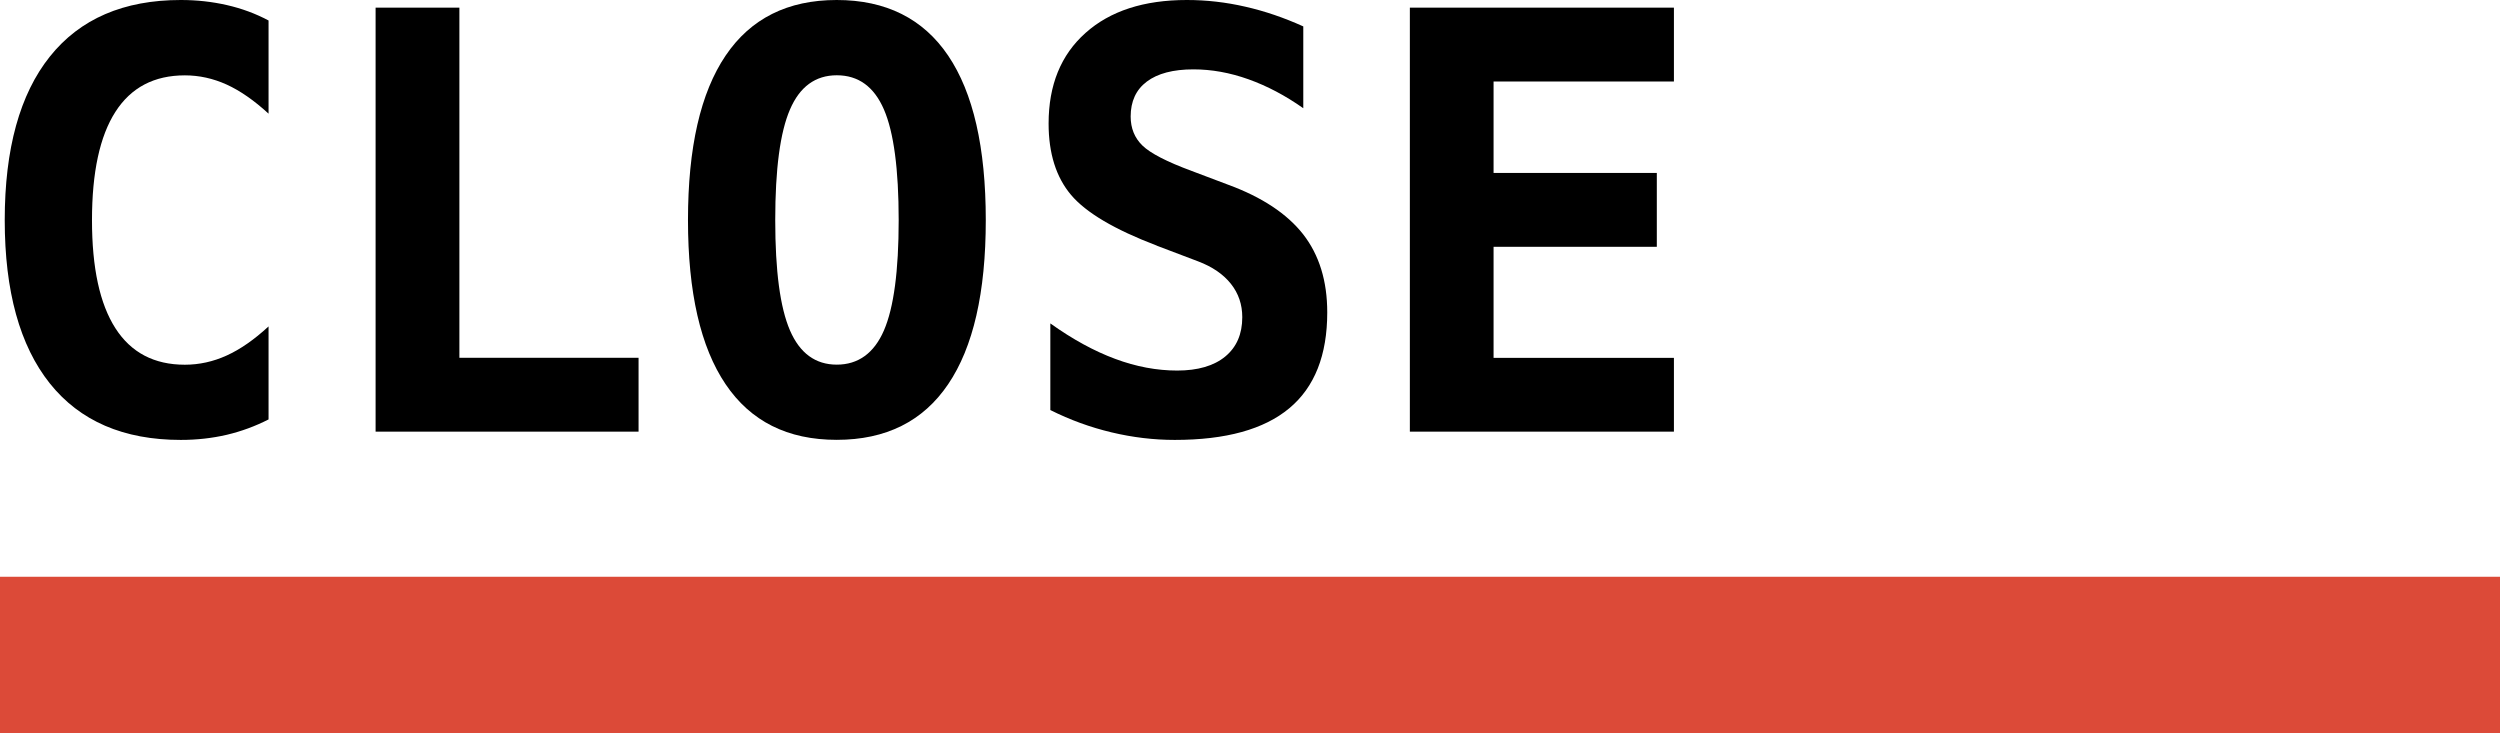
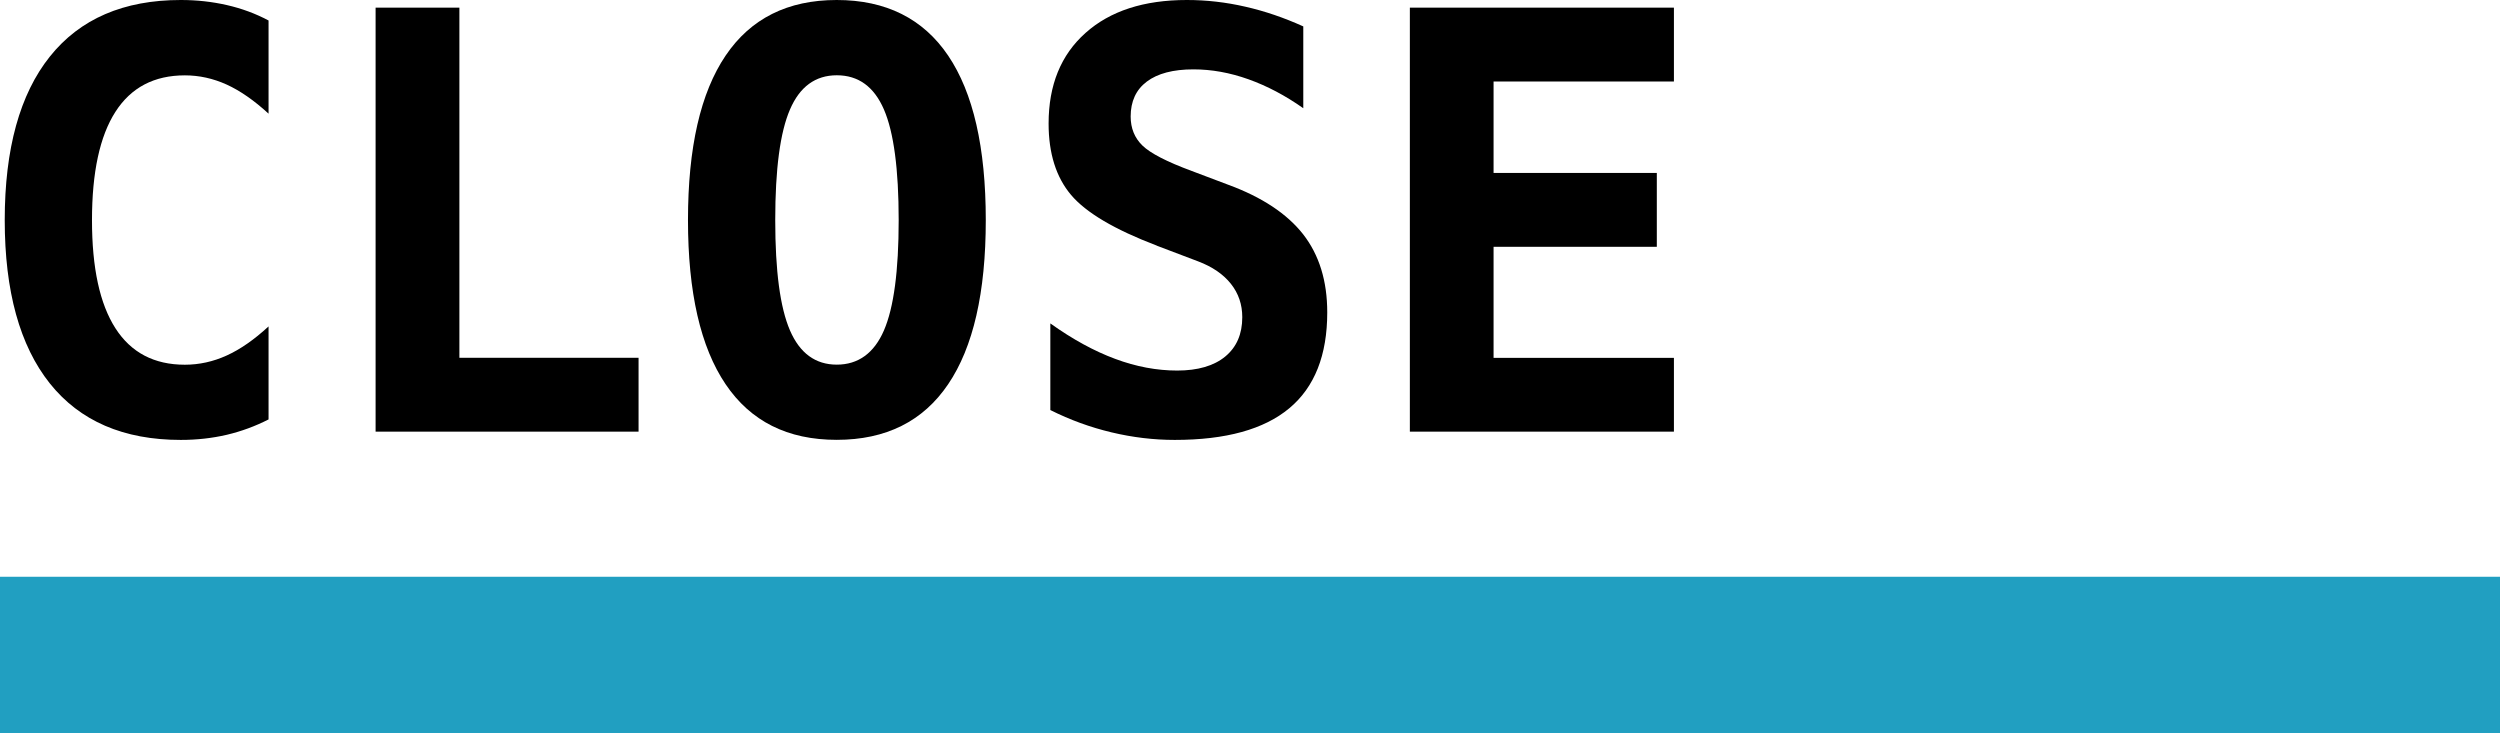
<svg xmlns="http://www.w3.org/2000/svg" id="Layer_1" data-name="Layer 1" viewBox="0 0 317.16 92.99">
  <defs>
    <style>
      .cls-1 {
-         fill: #dc4a38;
+         fill: #219fc1;
      }
    </style>
  </defs>
  <rect class="cls-1" y="73.17" width="317.16" height="19.82" />
  <g>
    <path d="M34.07,53.21c-1.68.86-3.45,1.51-5.3,1.95-1.85.43-3.79.65-5.84.65-7.25,0-12.79-2.39-16.61-7.17C2.51,43.85.6,36.95.6,27.92S2.51,11.95,6.33,7.17C10.15,2.39,15.69,0,22.94,0c2.04,0,4,.22,5.87.65,1.87.43,3.63,1.08,5.26,1.95v11.82c-1.83-1.68-3.6-2.91-5.31-3.69-1.72-.78-3.49-1.17-5.31-1.17-3.89,0-6.83,1.54-8.81,4.63-1.98,3.09-2.97,7.67-2.97,13.74s.99,10.62,2.97,13.71c1.98,3.09,4.92,4.63,8.81,4.63,1.82,0,3.6-.39,5.31-1.17,1.72-.78,3.49-2.01,5.31-3.69v11.82Z" />
    <path d="M47.65,54.76V.97h10.63v44.42h22.73v9.37h-33.36Z" />
    <path d="M87.28,27.92c0-9.2,1.59-16.15,4.77-20.86,3.18-4.71,7.88-7.06,14.1-7.06s10.96,2.35,14.14,7.06c3.18,4.71,4.77,11.66,4.77,20.86s-1.59,16.12-4.77,20.82c-3.18,4.71-7.9,7.06-14.14,7.06s-10.92-2.35-14.1-7.06c-3.18-4.71-4.77-11.65-4.77-20.82ZM106.16,9.55c-2.71,0-4.7,1.45-5.94,4.34-1.25,2.89-1.87,7.57-1.87,14.03s.62,11.1,1.87,14c1.25,2.89,3.23,4.34,5.94,4.34s4.73-1.45,5.98-4.34c1.25-2.89,1.87-7.56,1.87-14s-.62-11.14-1.87-14.03c-1.25-2.89-3.24-4.34-5.98-4.34Z" />
    <path d="M146.76,31.16c-5.36-2.04-8.98-4.18-10.88-6.43-1.9-2.25-2.85-5.27-2.85-9.06,0-4.88,1.56-8.71,4.68-11.49,3.12-2.79,7.41-4.18,12.86-4.18,2.47,0,4.95.28,7.42.85,2.47.56,4.92,1.4,7.35,2.5v10.38c-2.28-1.61-4.6-2.83-6.95-3.67-2.35-.84-4.68-1.26-6.99-1.26-2.57,0-4.54.52-5.91,1.55-1.37,1.03-2.05,2.51-2.05,4.43,0,1.49.5,2.72,1.5,3.69,1,.97,3.08,2.05,6.25,3.22l4.58,1.73c4.32,1.58,7.5,3.69,9.55,6.3,2.04,2.62,3.06,5.92,3.06,9.91,0,5.43-1.6,9.48-4.81,12.16-3.21,2.68-8.05,4.02-14.54,4.02-2.67,0-5.34-.32-8.02-.96-2.68-.64-5.27-1.58-7.76-2.83v-10.99c2.83,2.02,5.58,3.52,8.23,4.5,2.65.99,5.28,1.48,7.87,1.48s4.65-.59,6.09-1.78c1.44-1.19,2.16-2.85,2.16-4.99,0-1.61-.48-3.02-1.44-4.23-.96-1.21-2.35-2.17-4.18-2.86l-5.22-1.98Z" />
    <path d="M212.36,54.76h-33.5V.97h33.5v9.37h-22.88v11.6h20.71v9.37h-20.71v14.09h22.88v9.37Z" />
  </g>
</svg>
